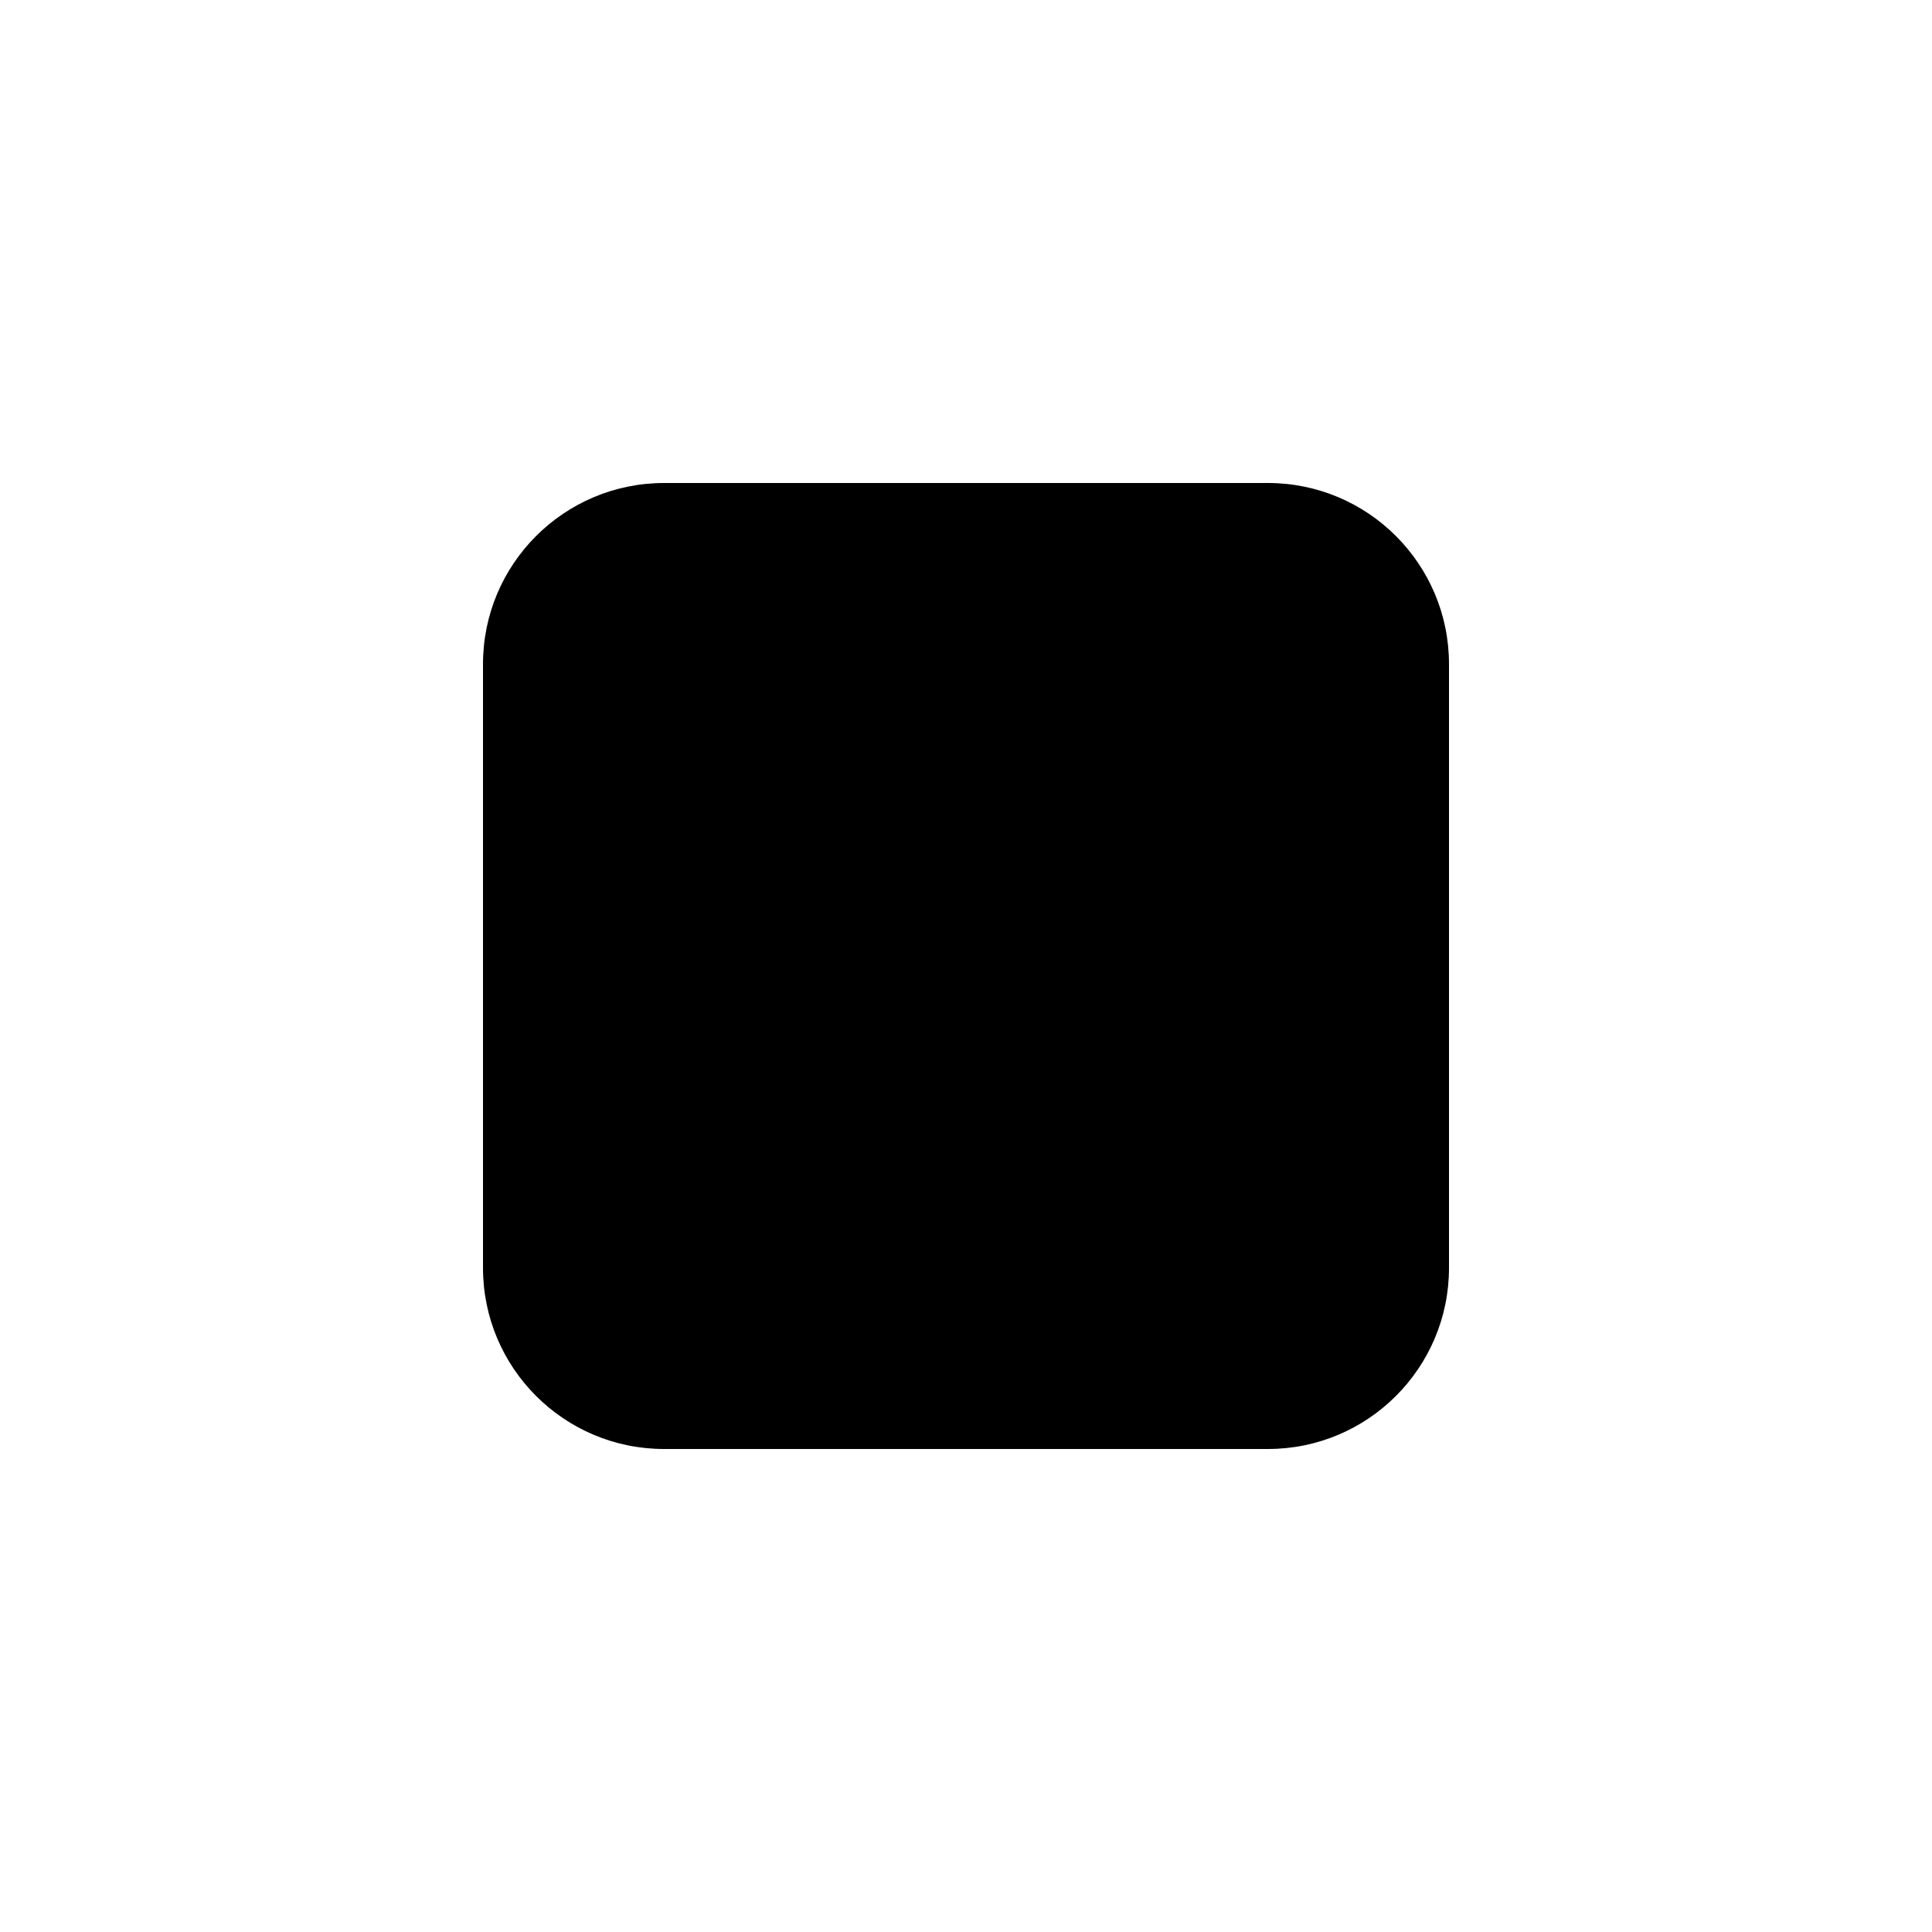
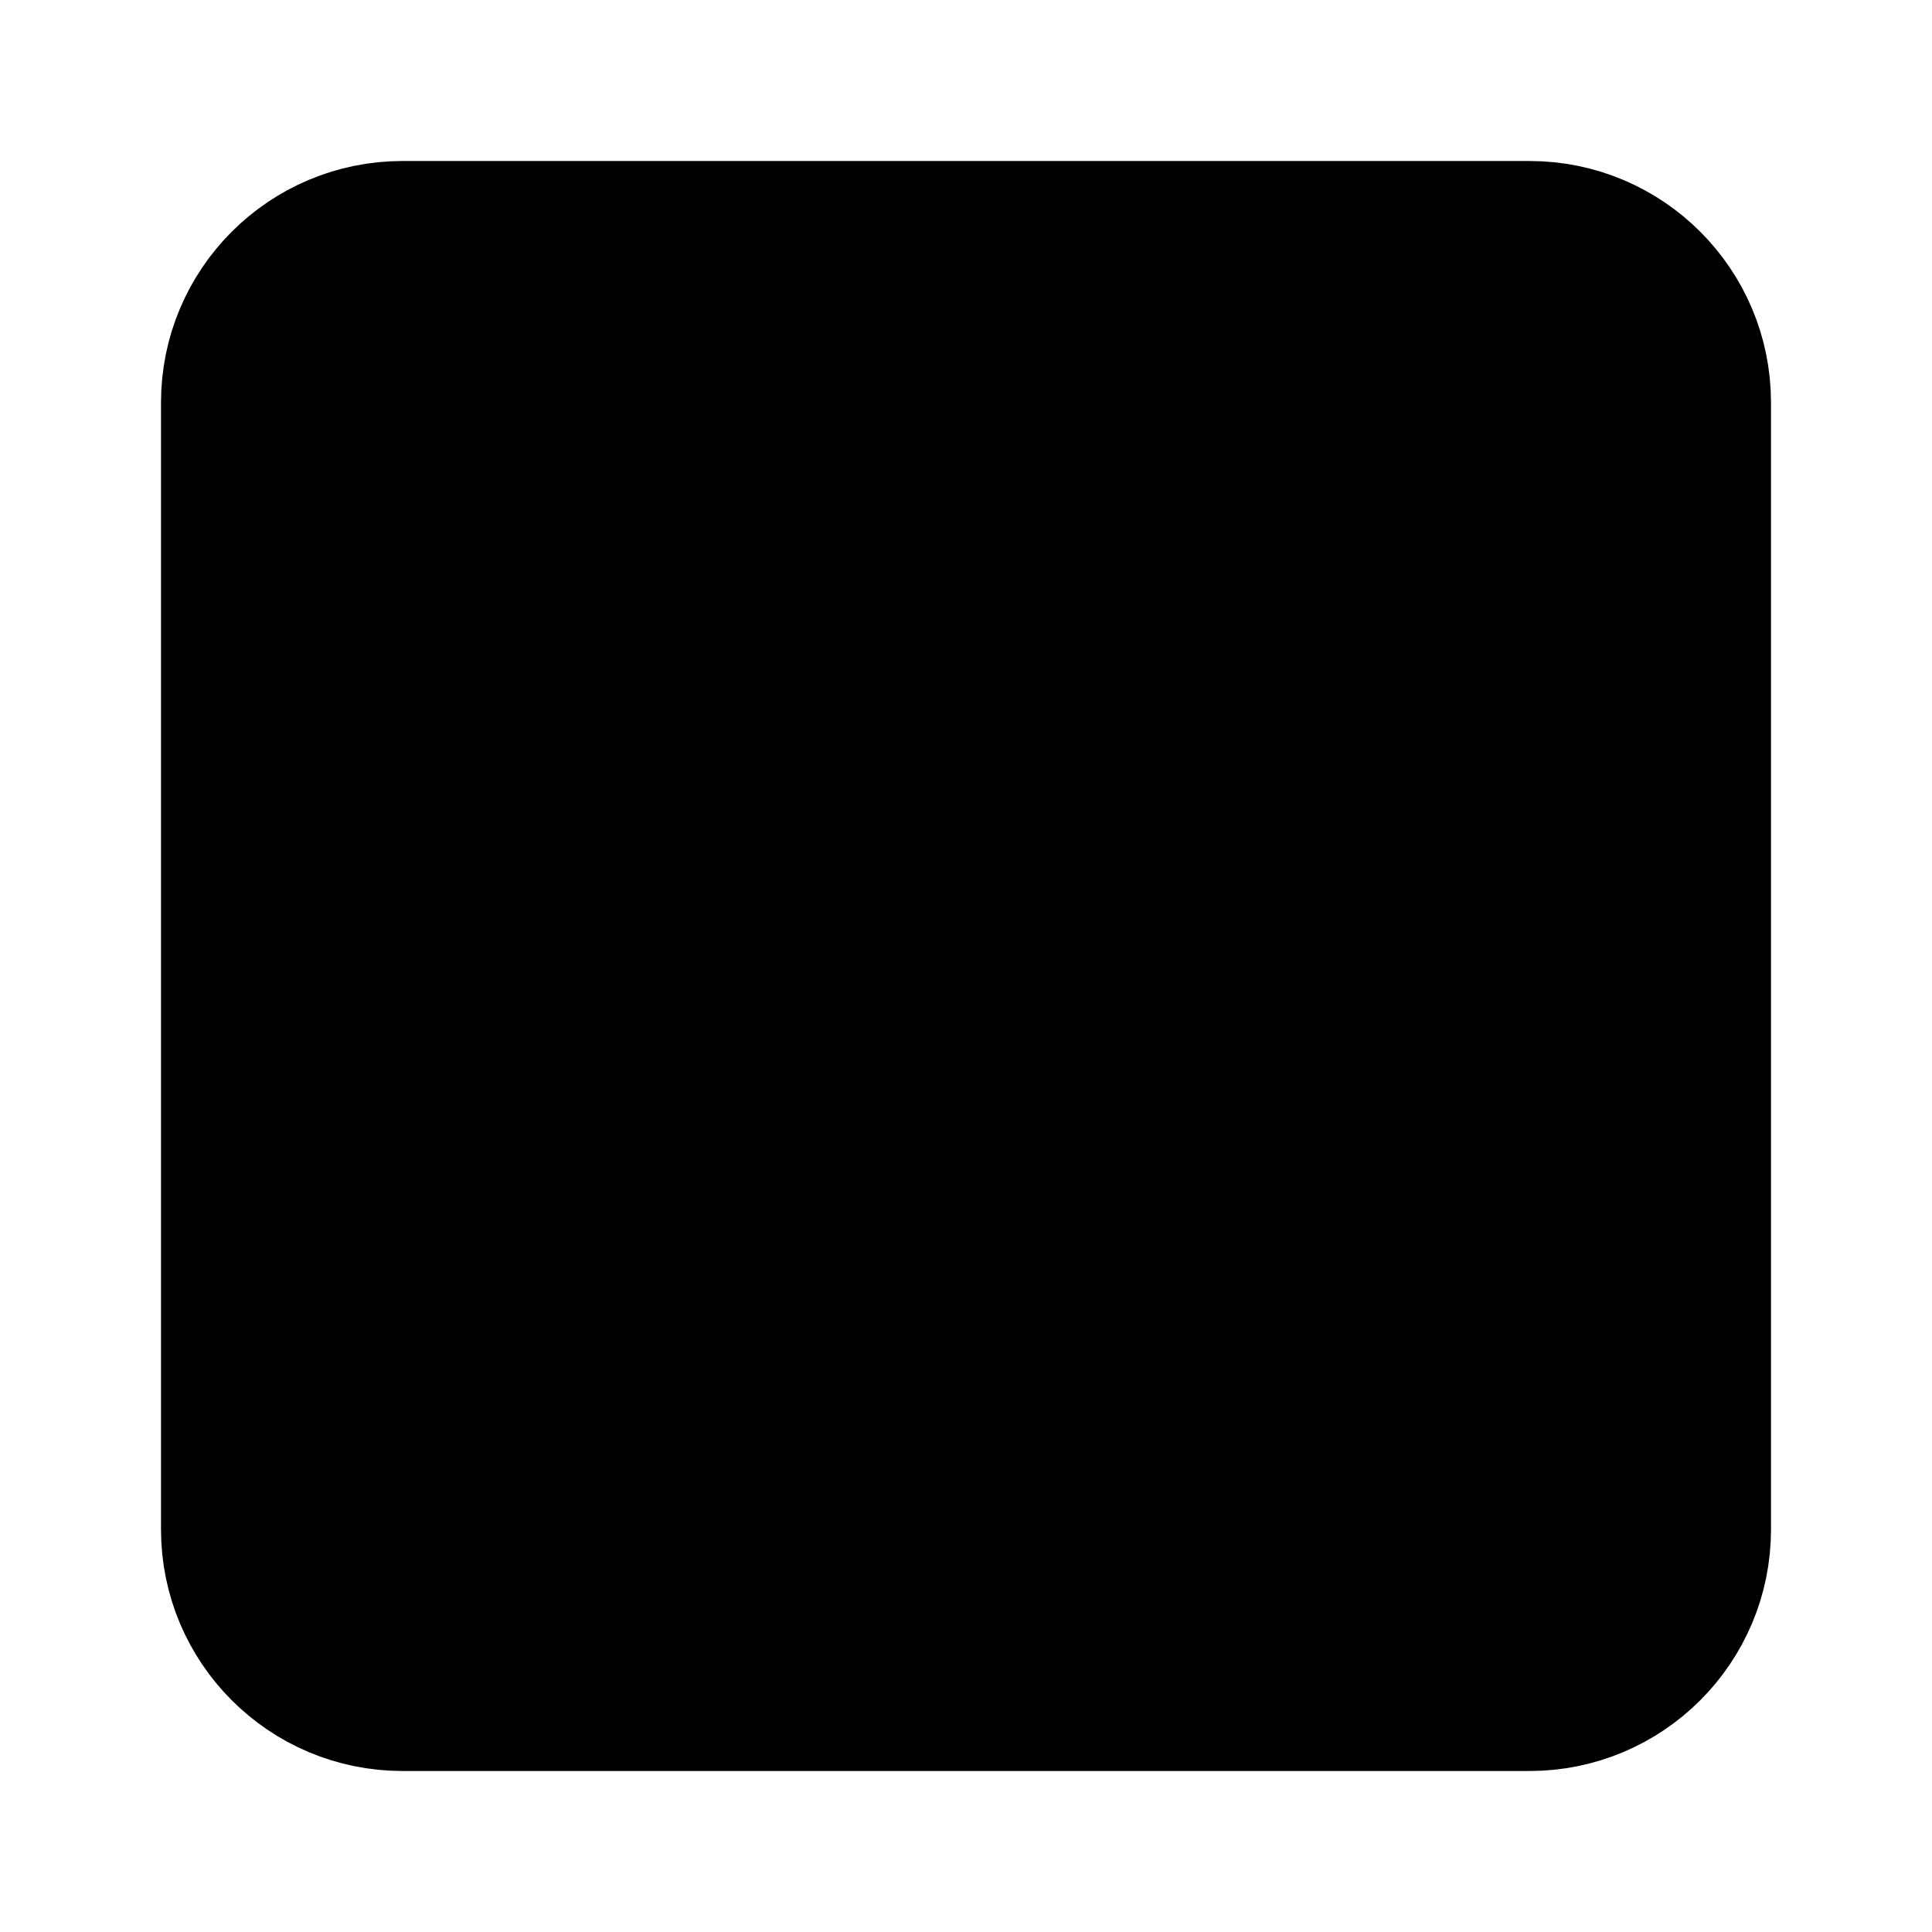
- <svg xmlns="http://www.w3.org/2000/svg" viewBox="0 0 16 16" width="16" height="16">
-   <rect x="0" y="0" width="16" height="16" fill="none" />
-   <rect x="4" y="4" width="8" height="8" rx="1.5" fill="#000" />
+ <svg xmlns="http://www.w3.org/2000/svg" class="lucide lucide-square" width="24" height="24" viewBox="0 0 24 24" fill="none" stroke="#000" stroke-width="2" stroke-linecap="round" stroke-linejoin="round">
+   <rect x="0" y="0" width="24" height="24" fill="none" stroke="none" />
+   <rect fill="#000" width="18" height="18" x="3" y="3" rx="2" />
</svg>
